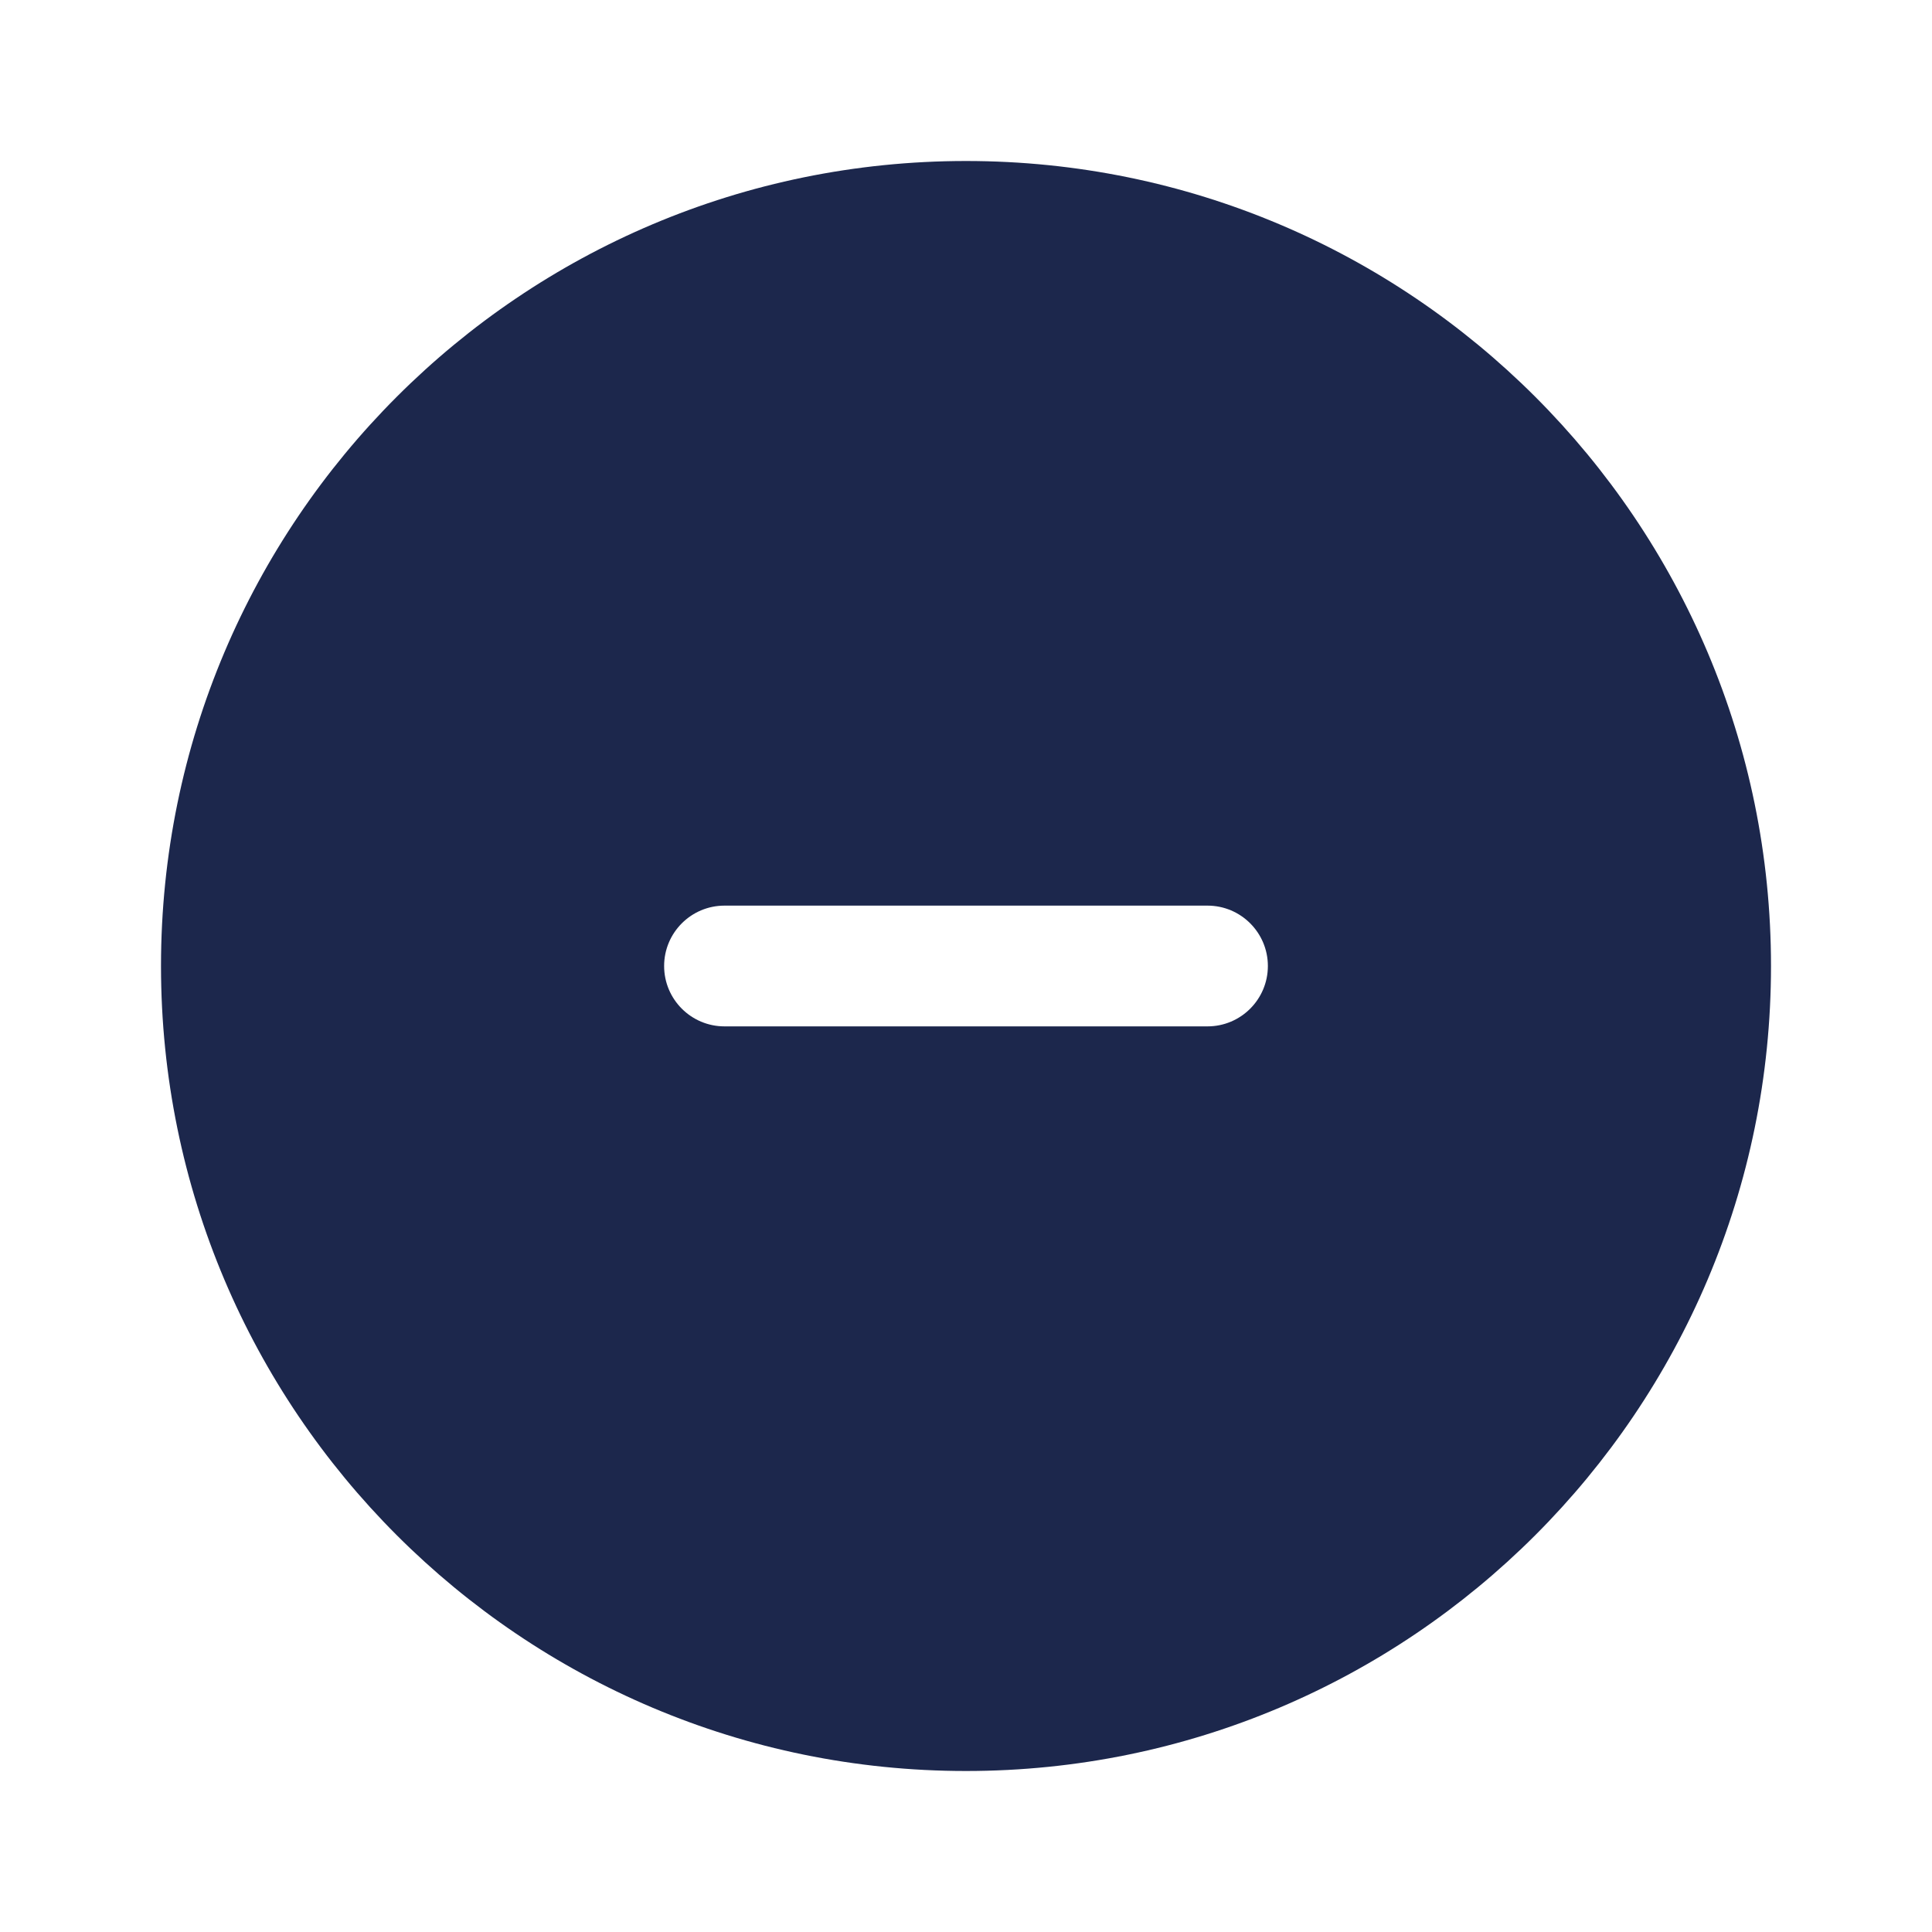
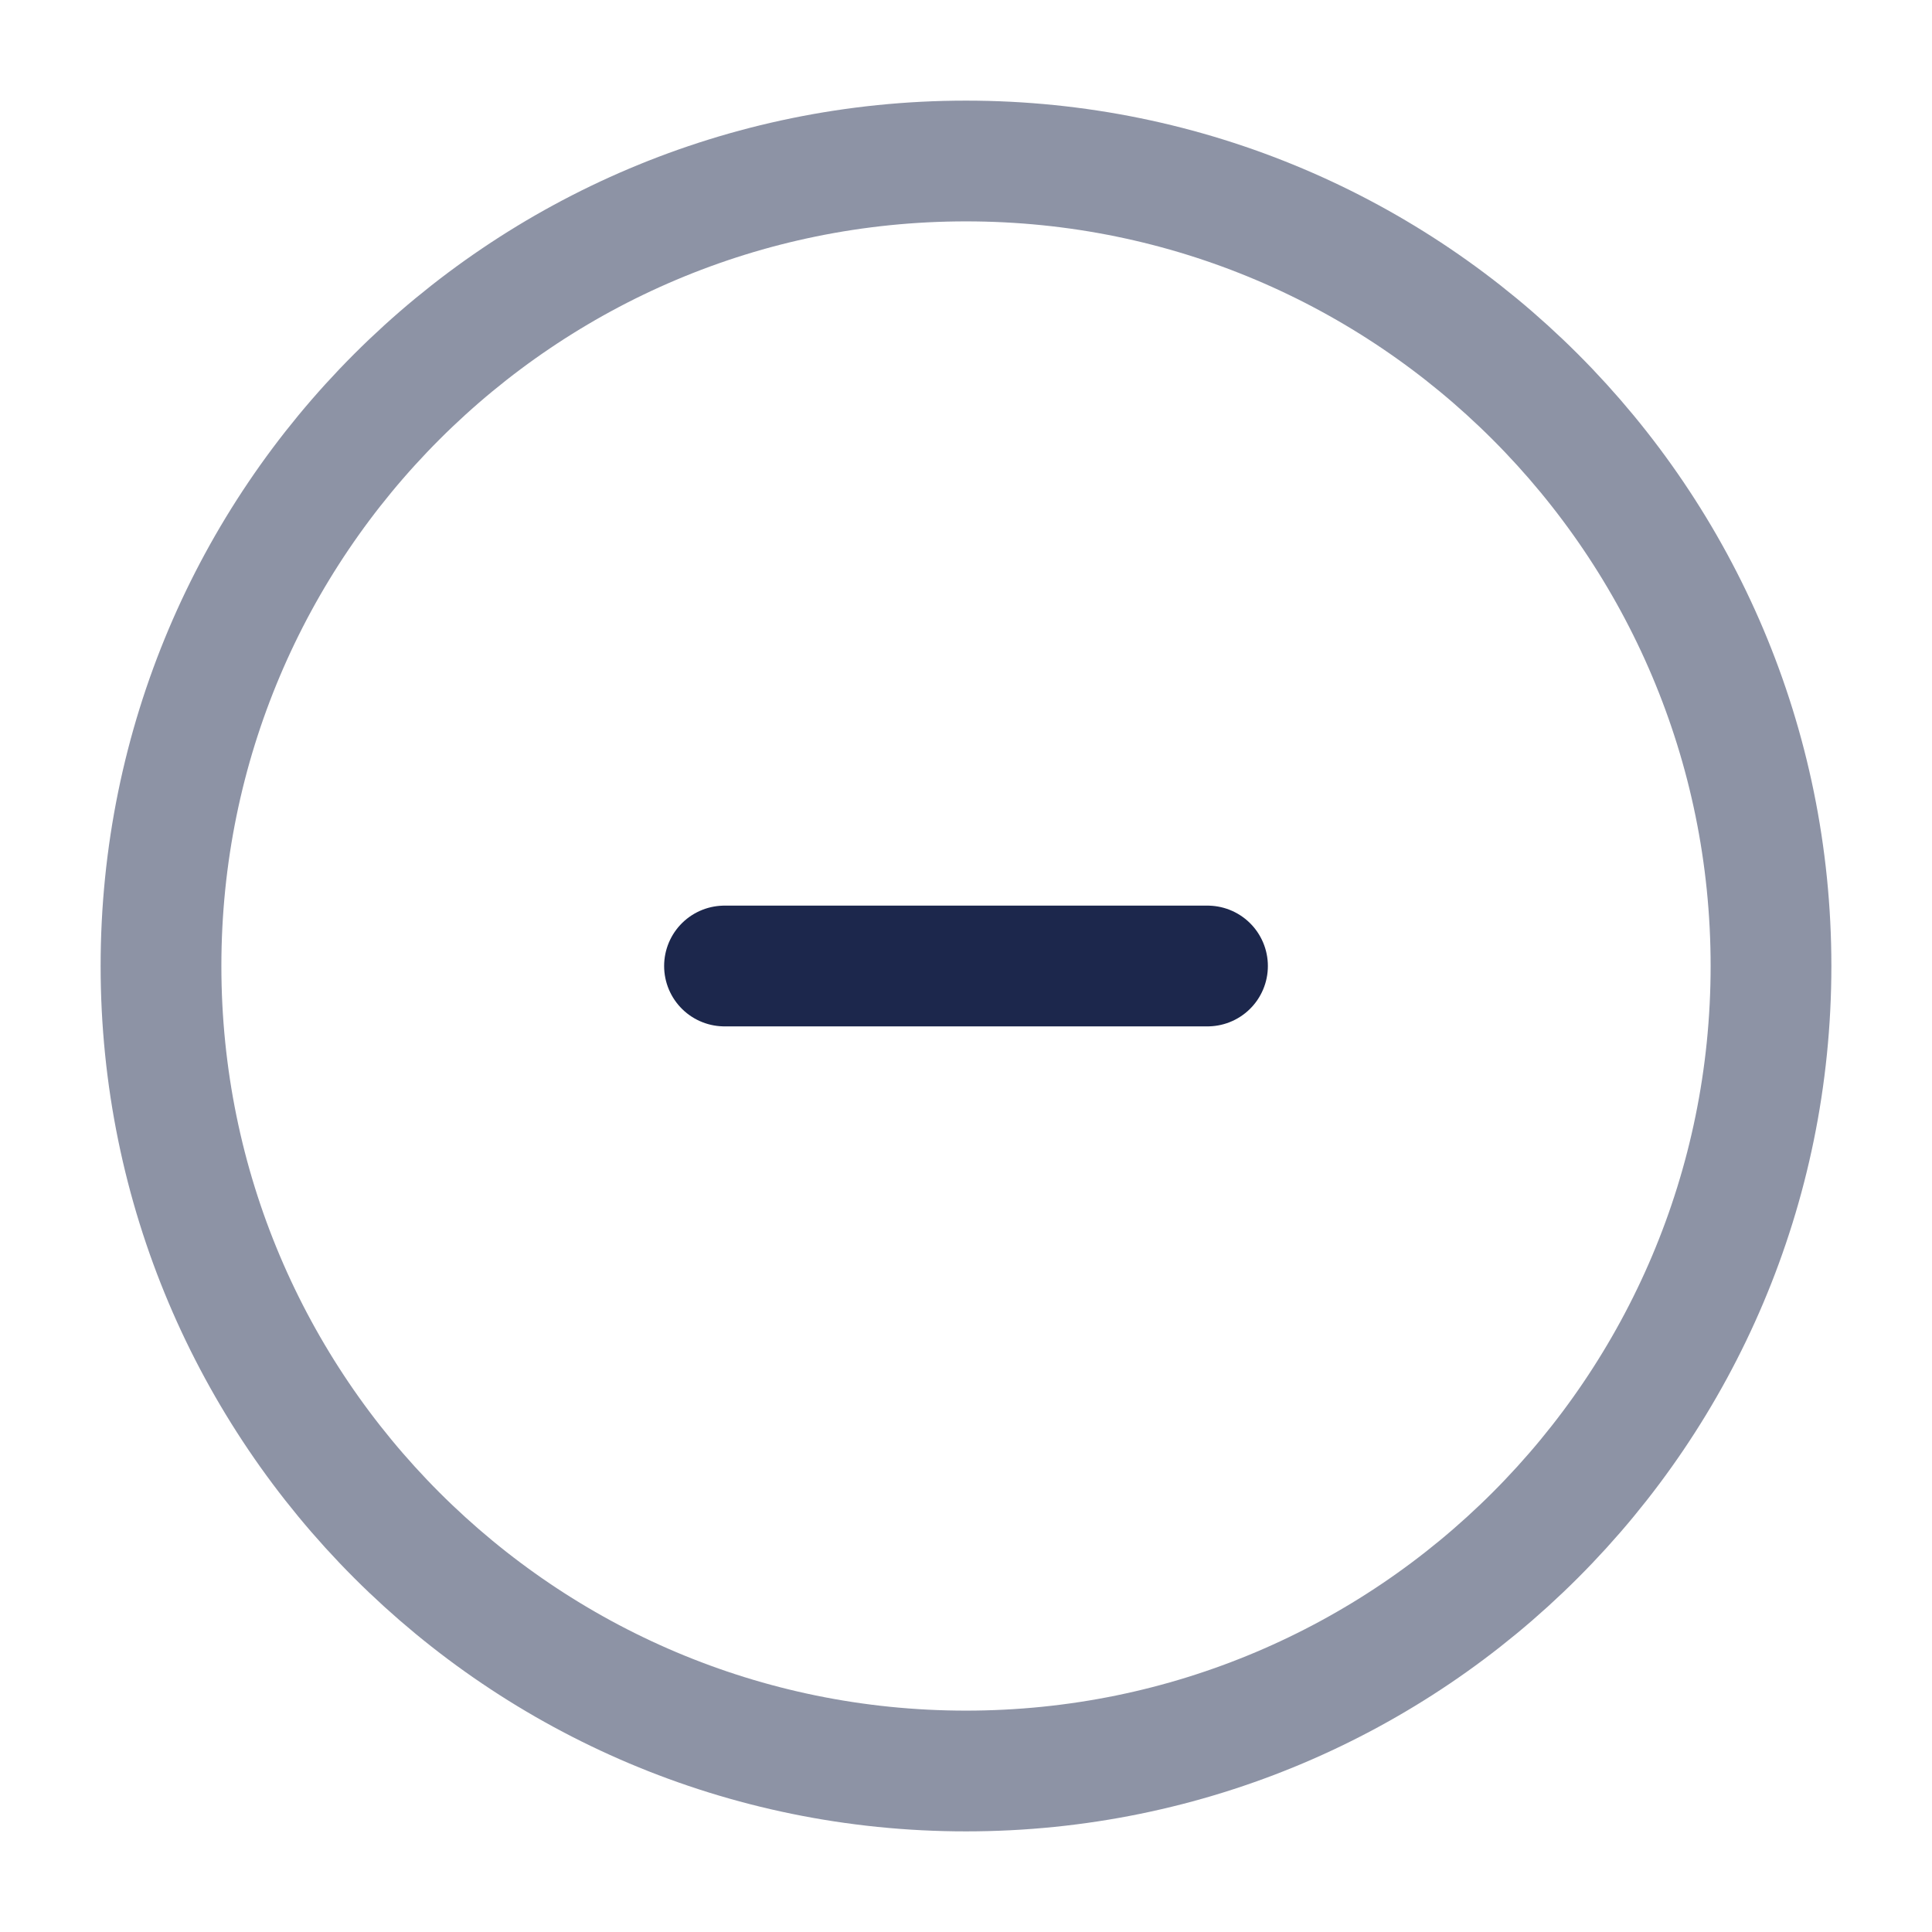
<svg xmlns="http://www.w3.org/2000/svg" width="800px" height="800px" viewBox="0 0 24 24" fill="none">
-   <path fill-rule="evenodd" clip-rule="evenodd" d="M22 12C22 17.523 17.523 22 12 22C6.477 22 2 17.523 2 12C2 6.477 6.477 2 12 2C17.523 2 22 6.477 22 12ZM15.75 12C15.75 12.414 15.414 12.75 15 12.75H9C8.586 12.75 8.25 12.414 8.25 12C8.25 11.586 8.586 11.25 9 11.25H15C15.414 11.25 15.75 11.586 15.75 12Z" fill="#1C274C" />
+   <circle opacity="0.5" cx="12" cy="12" r="10" stroke="#1C274C" stroke-width="1.5" />
+   <path d="M15 12H9" stroke="#1C274C" stroke-width="1.5" stroke-linecap="round" />
</svg>
